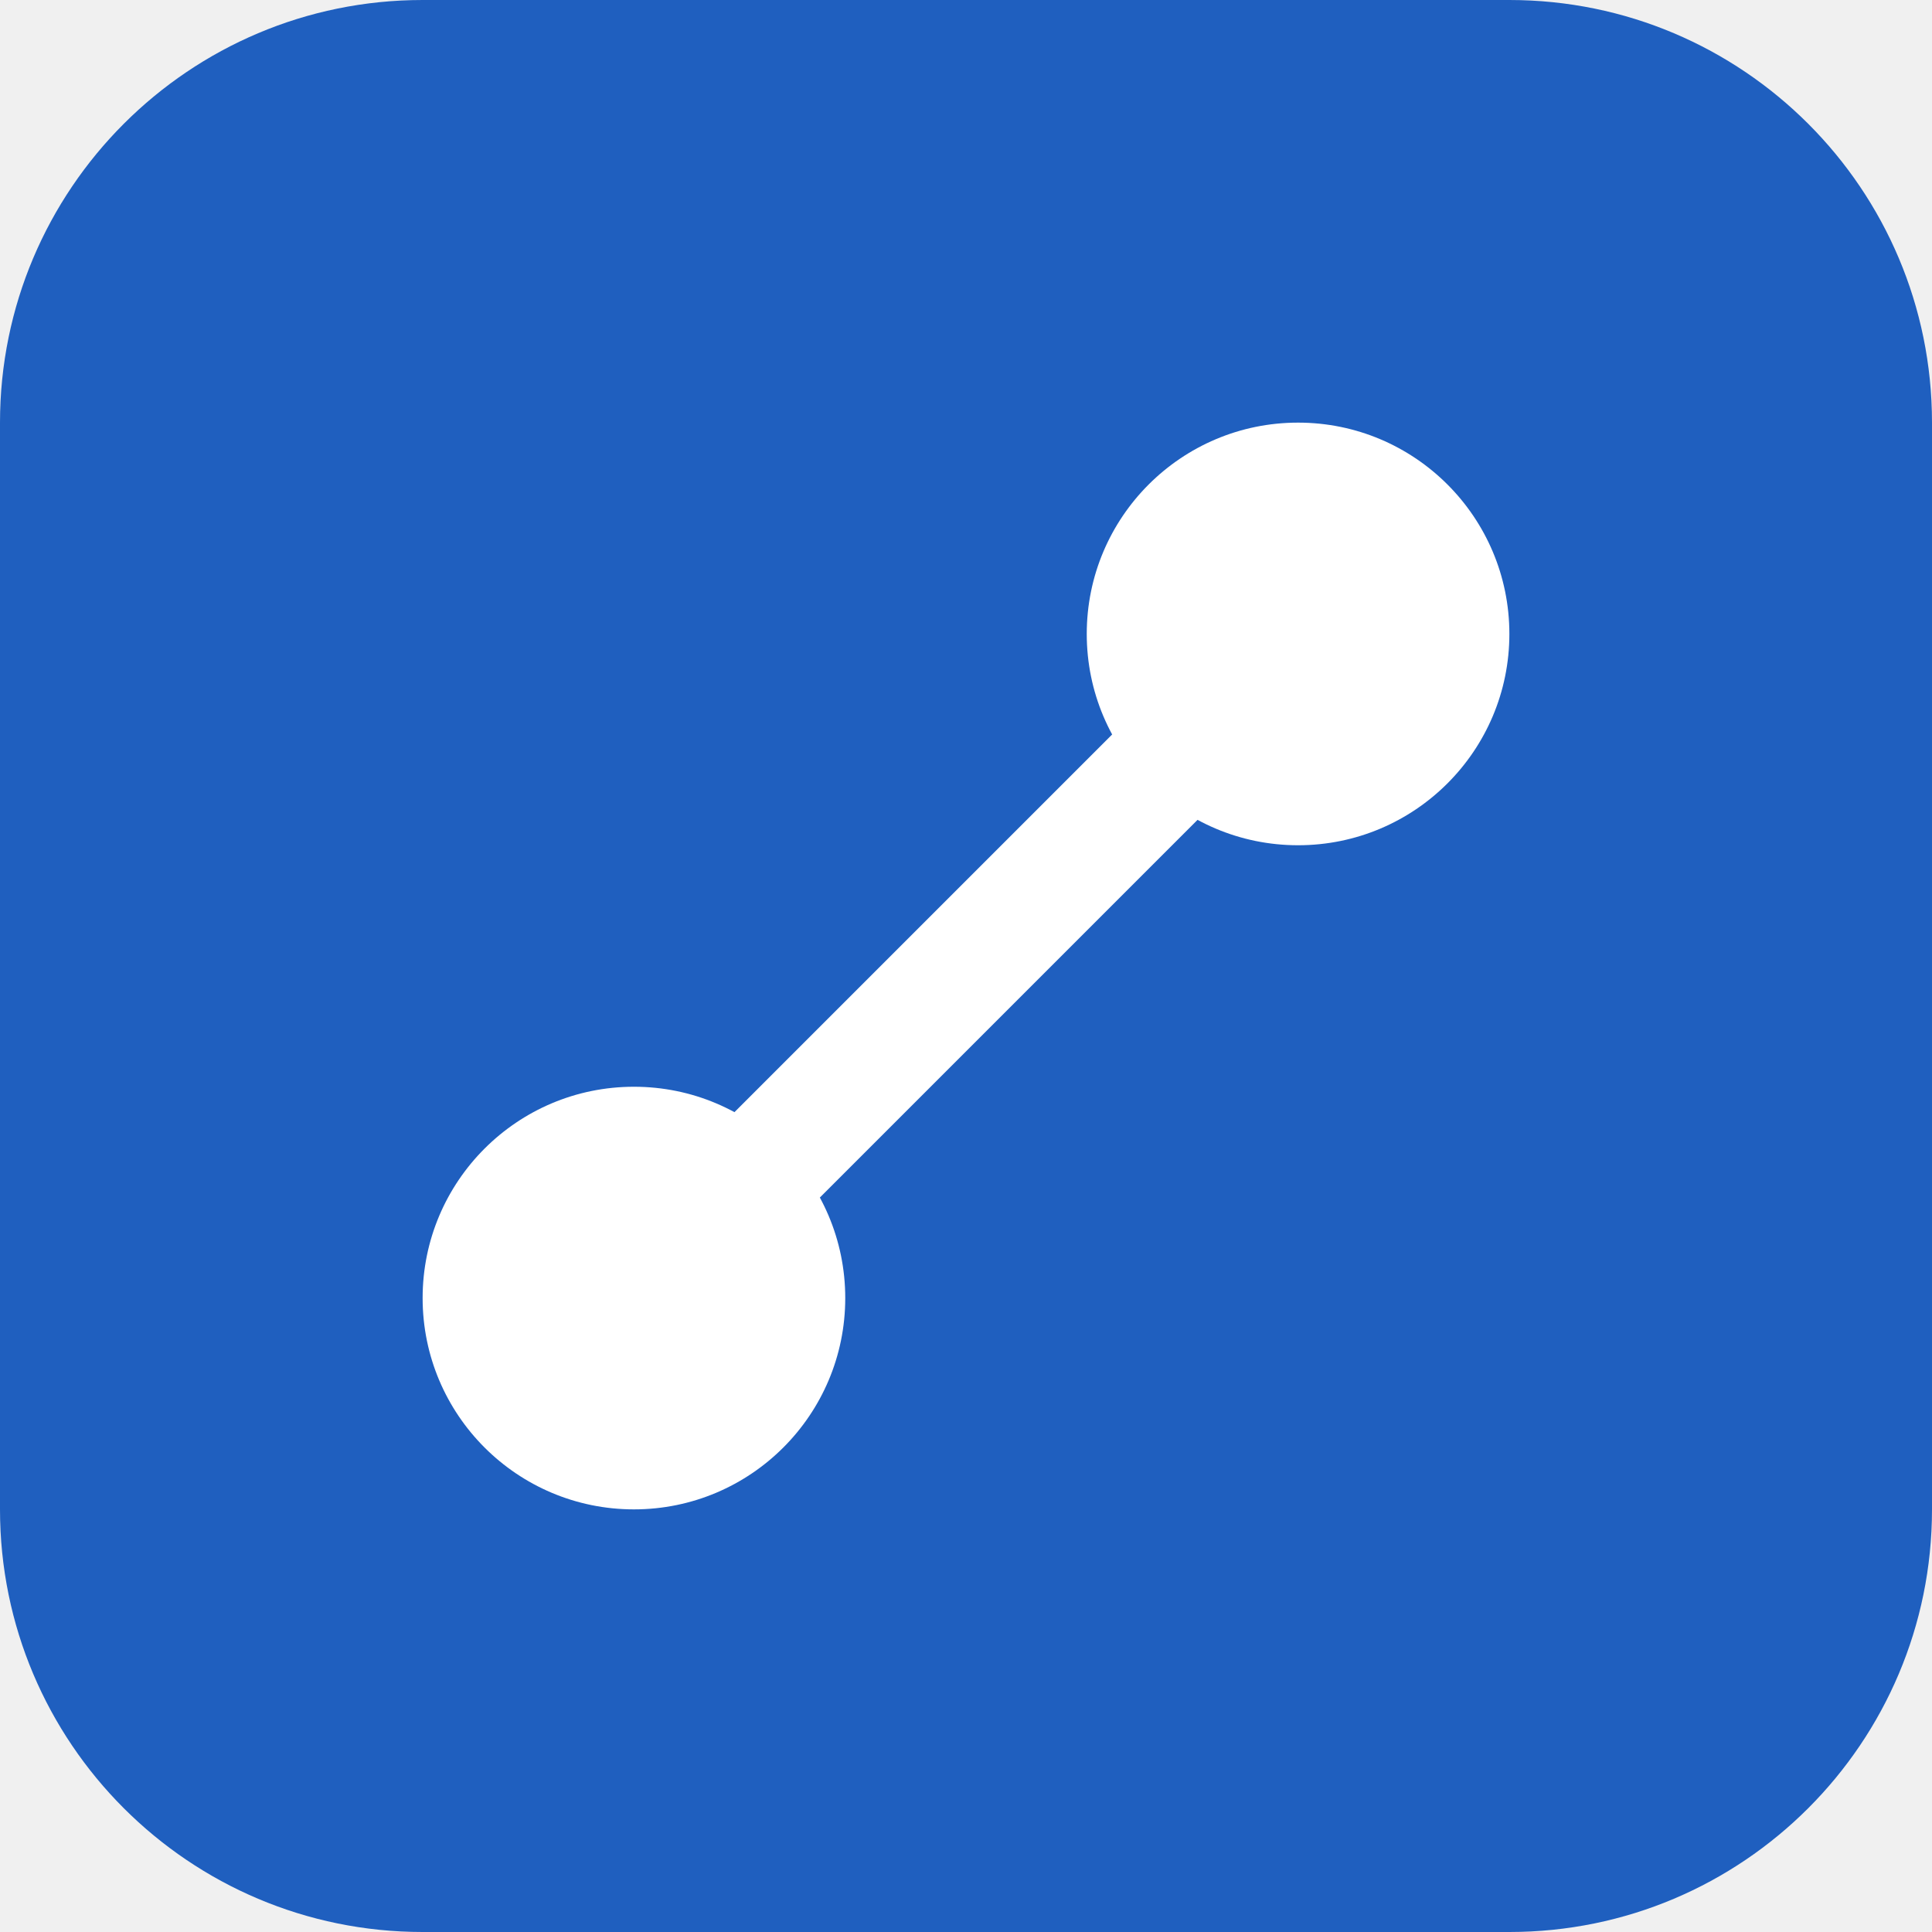
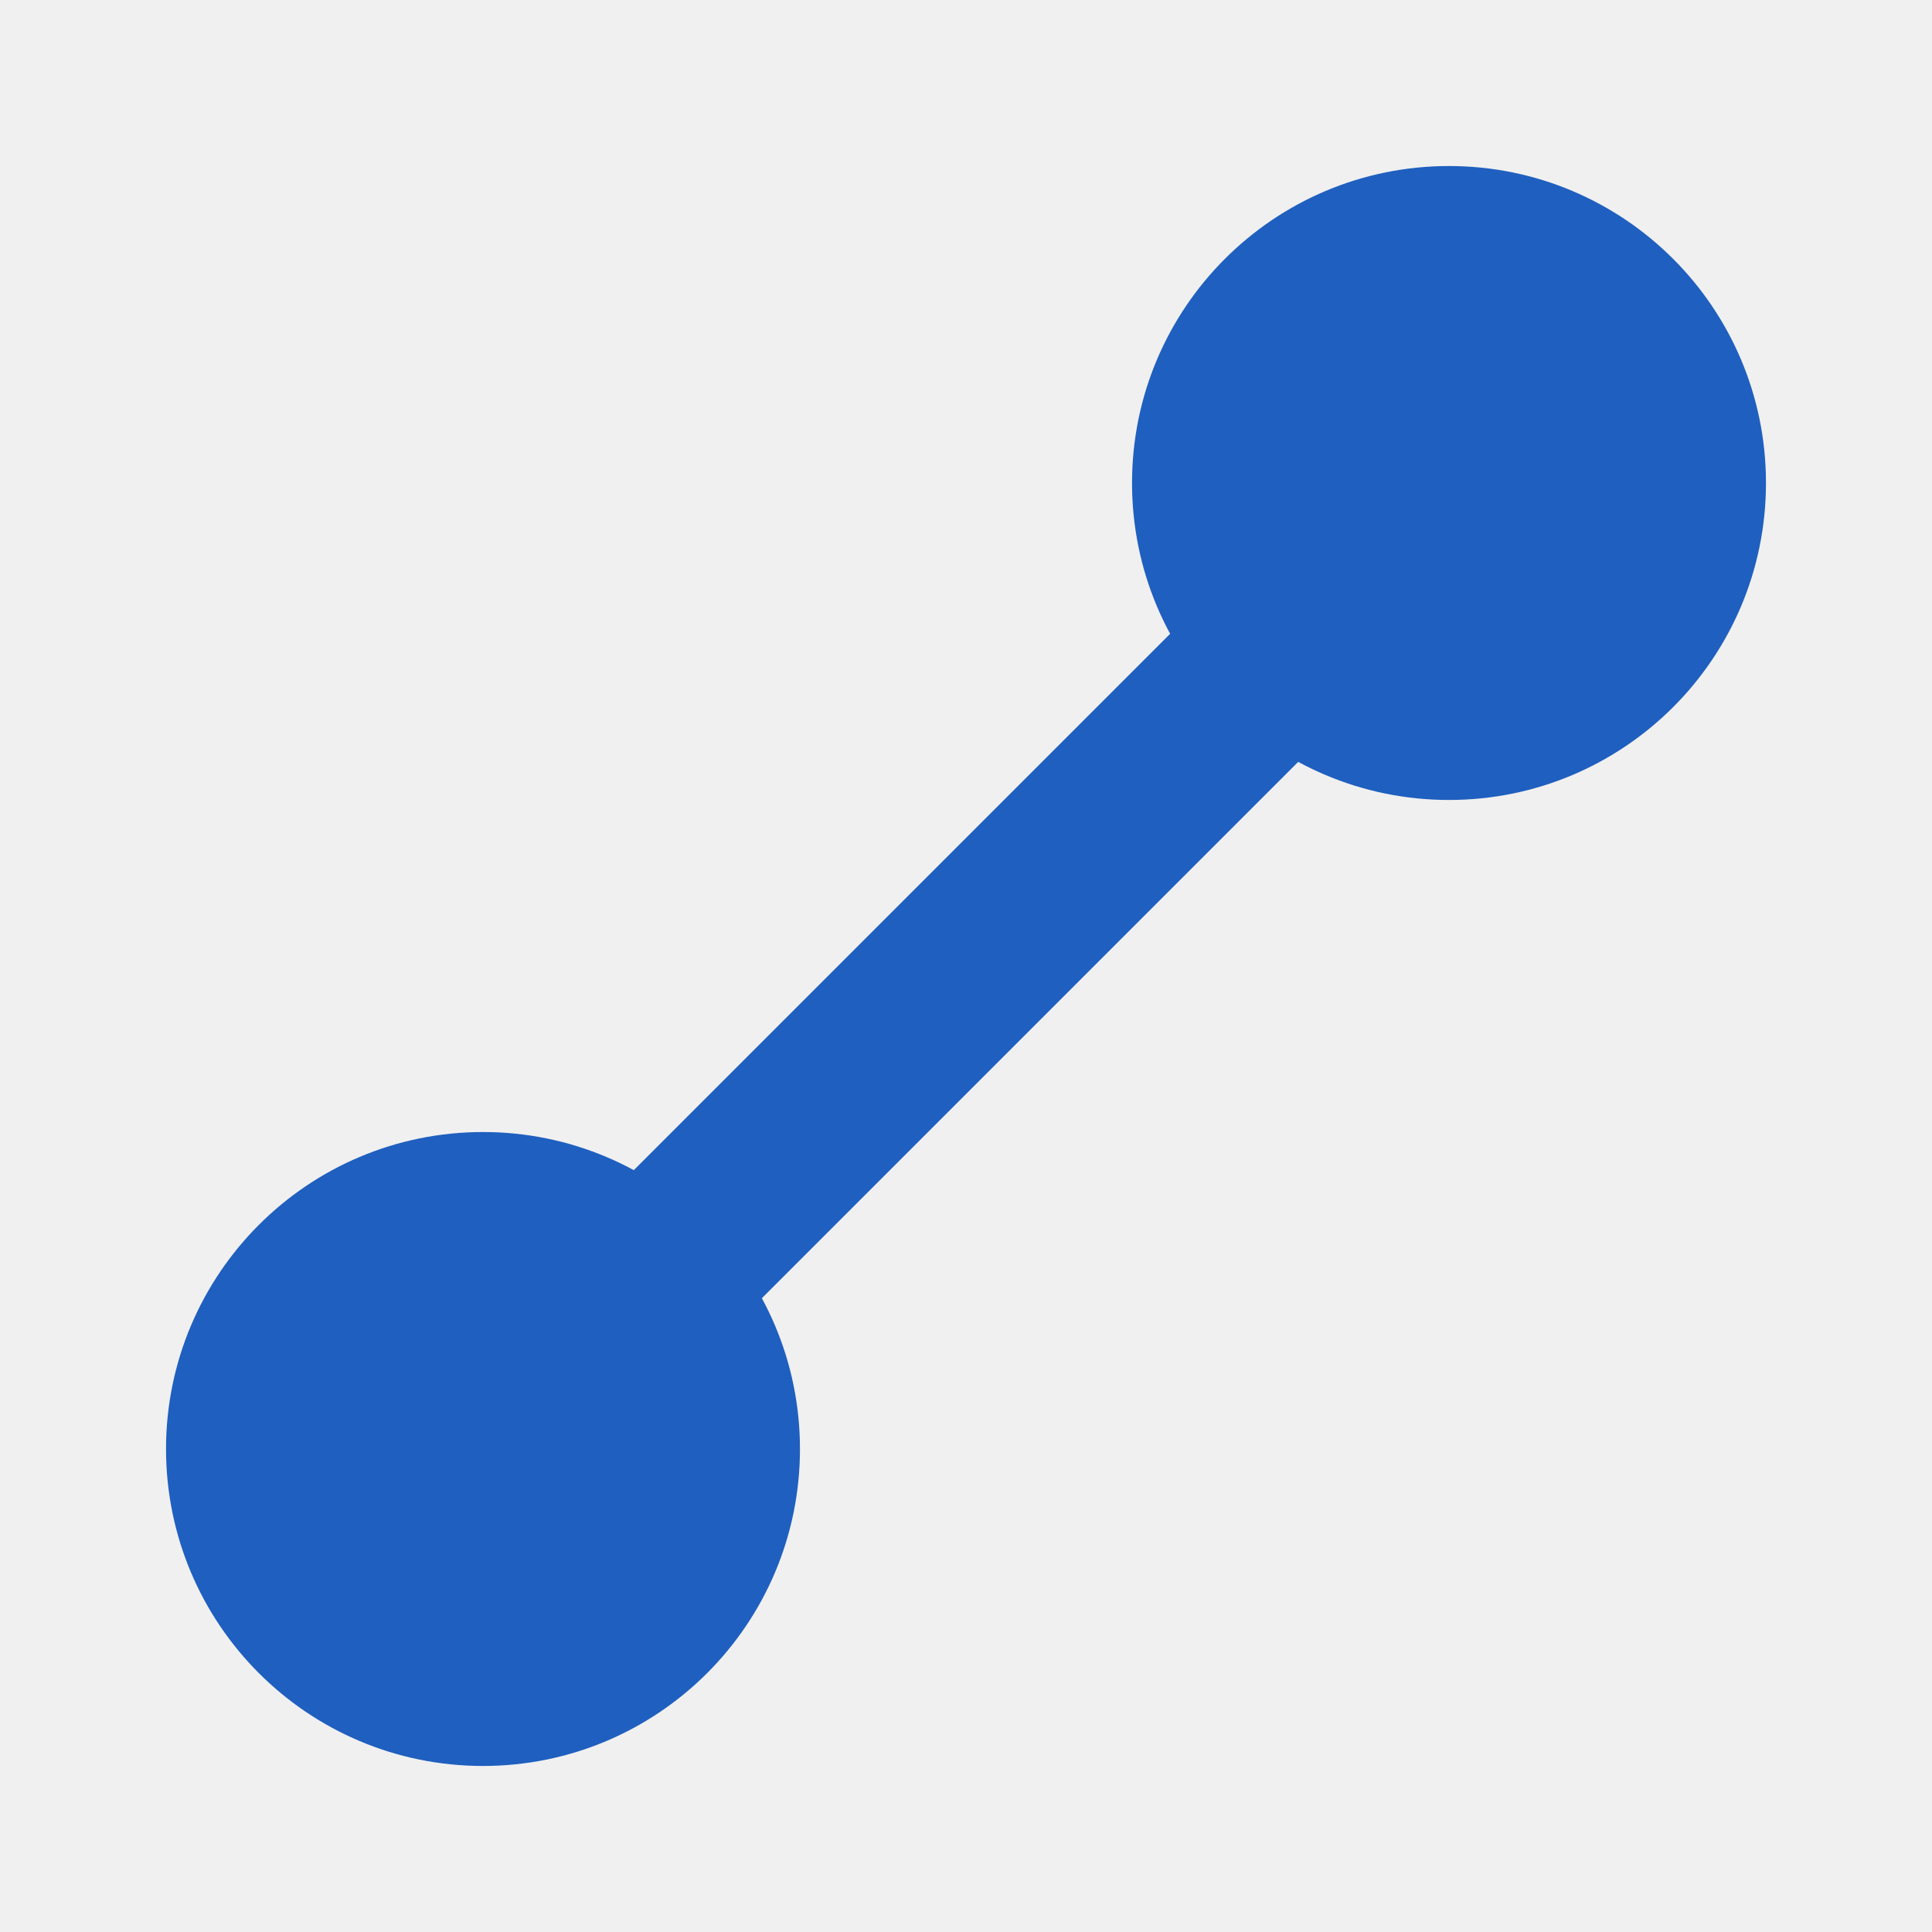
<svg xmlns="http://www.w3.org/2000/svg" viewBox="0 0 64 64" role="img" aria-label="Redes de Datos">
-   <rect width="64" height="64" rx="14" fill="#1f5fbf" />
-   <path d="M22 42 L42 22" stroke="#fff" stroke-width="4" stroke-linecap="round" />
-   <circle cx="21" cy="43" r="7" fill="#fff" />
-   <circle cx="43" cy="21" r="7" fill="#fff" />
+   <style>.c{fill:#1f5fbf;stroke:#1f5fbf}@media (prefers-color-scheme:dark){.c{fill:#6ea8ff;stroke:#6ea8ff}}</style>
+   <path class="c" d="M17 47 L47 17" stroke-width="6" stroke-linecap="round" />
+   <circle class="c" cx="16" cy="48" r="10" stroke="none" />
+   <circle class="c" cx="48" cy="16" r="10" stroke="none" />
</svg>
